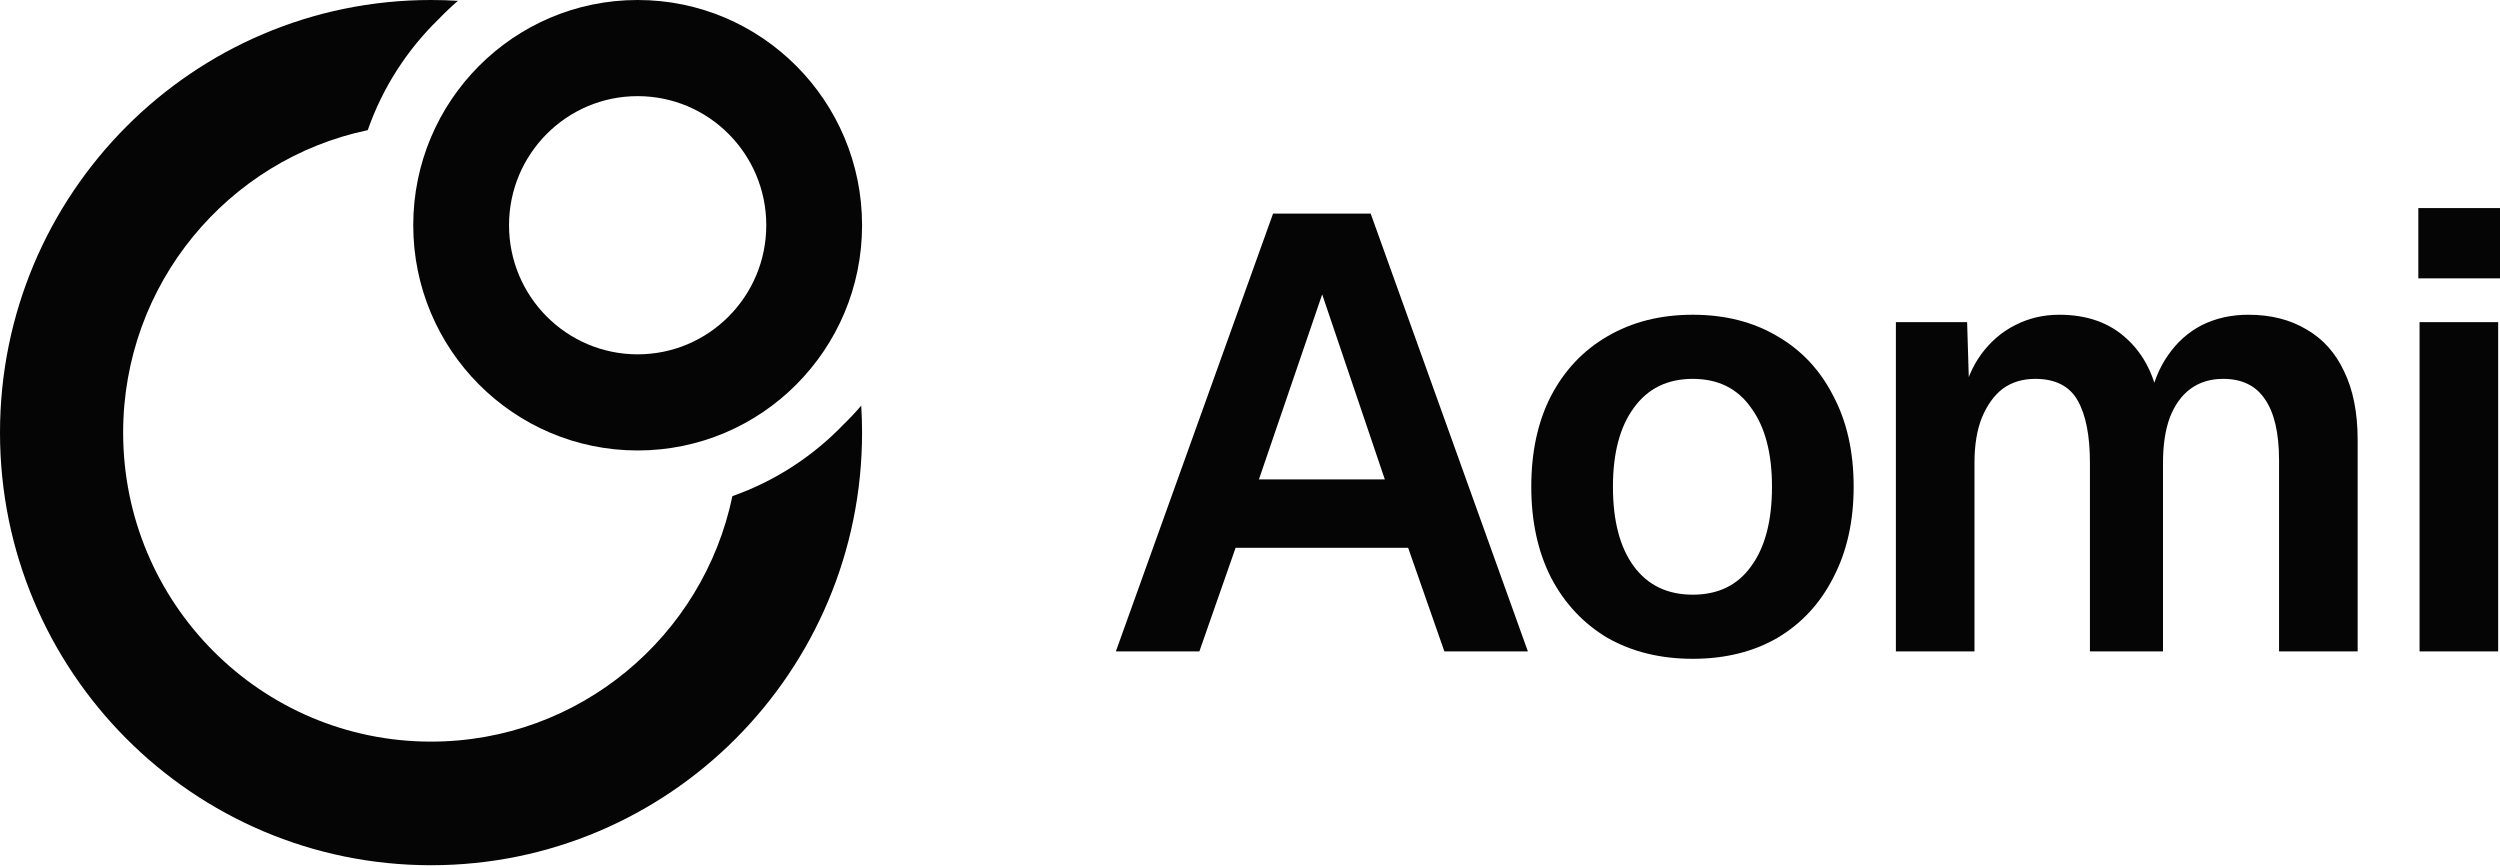
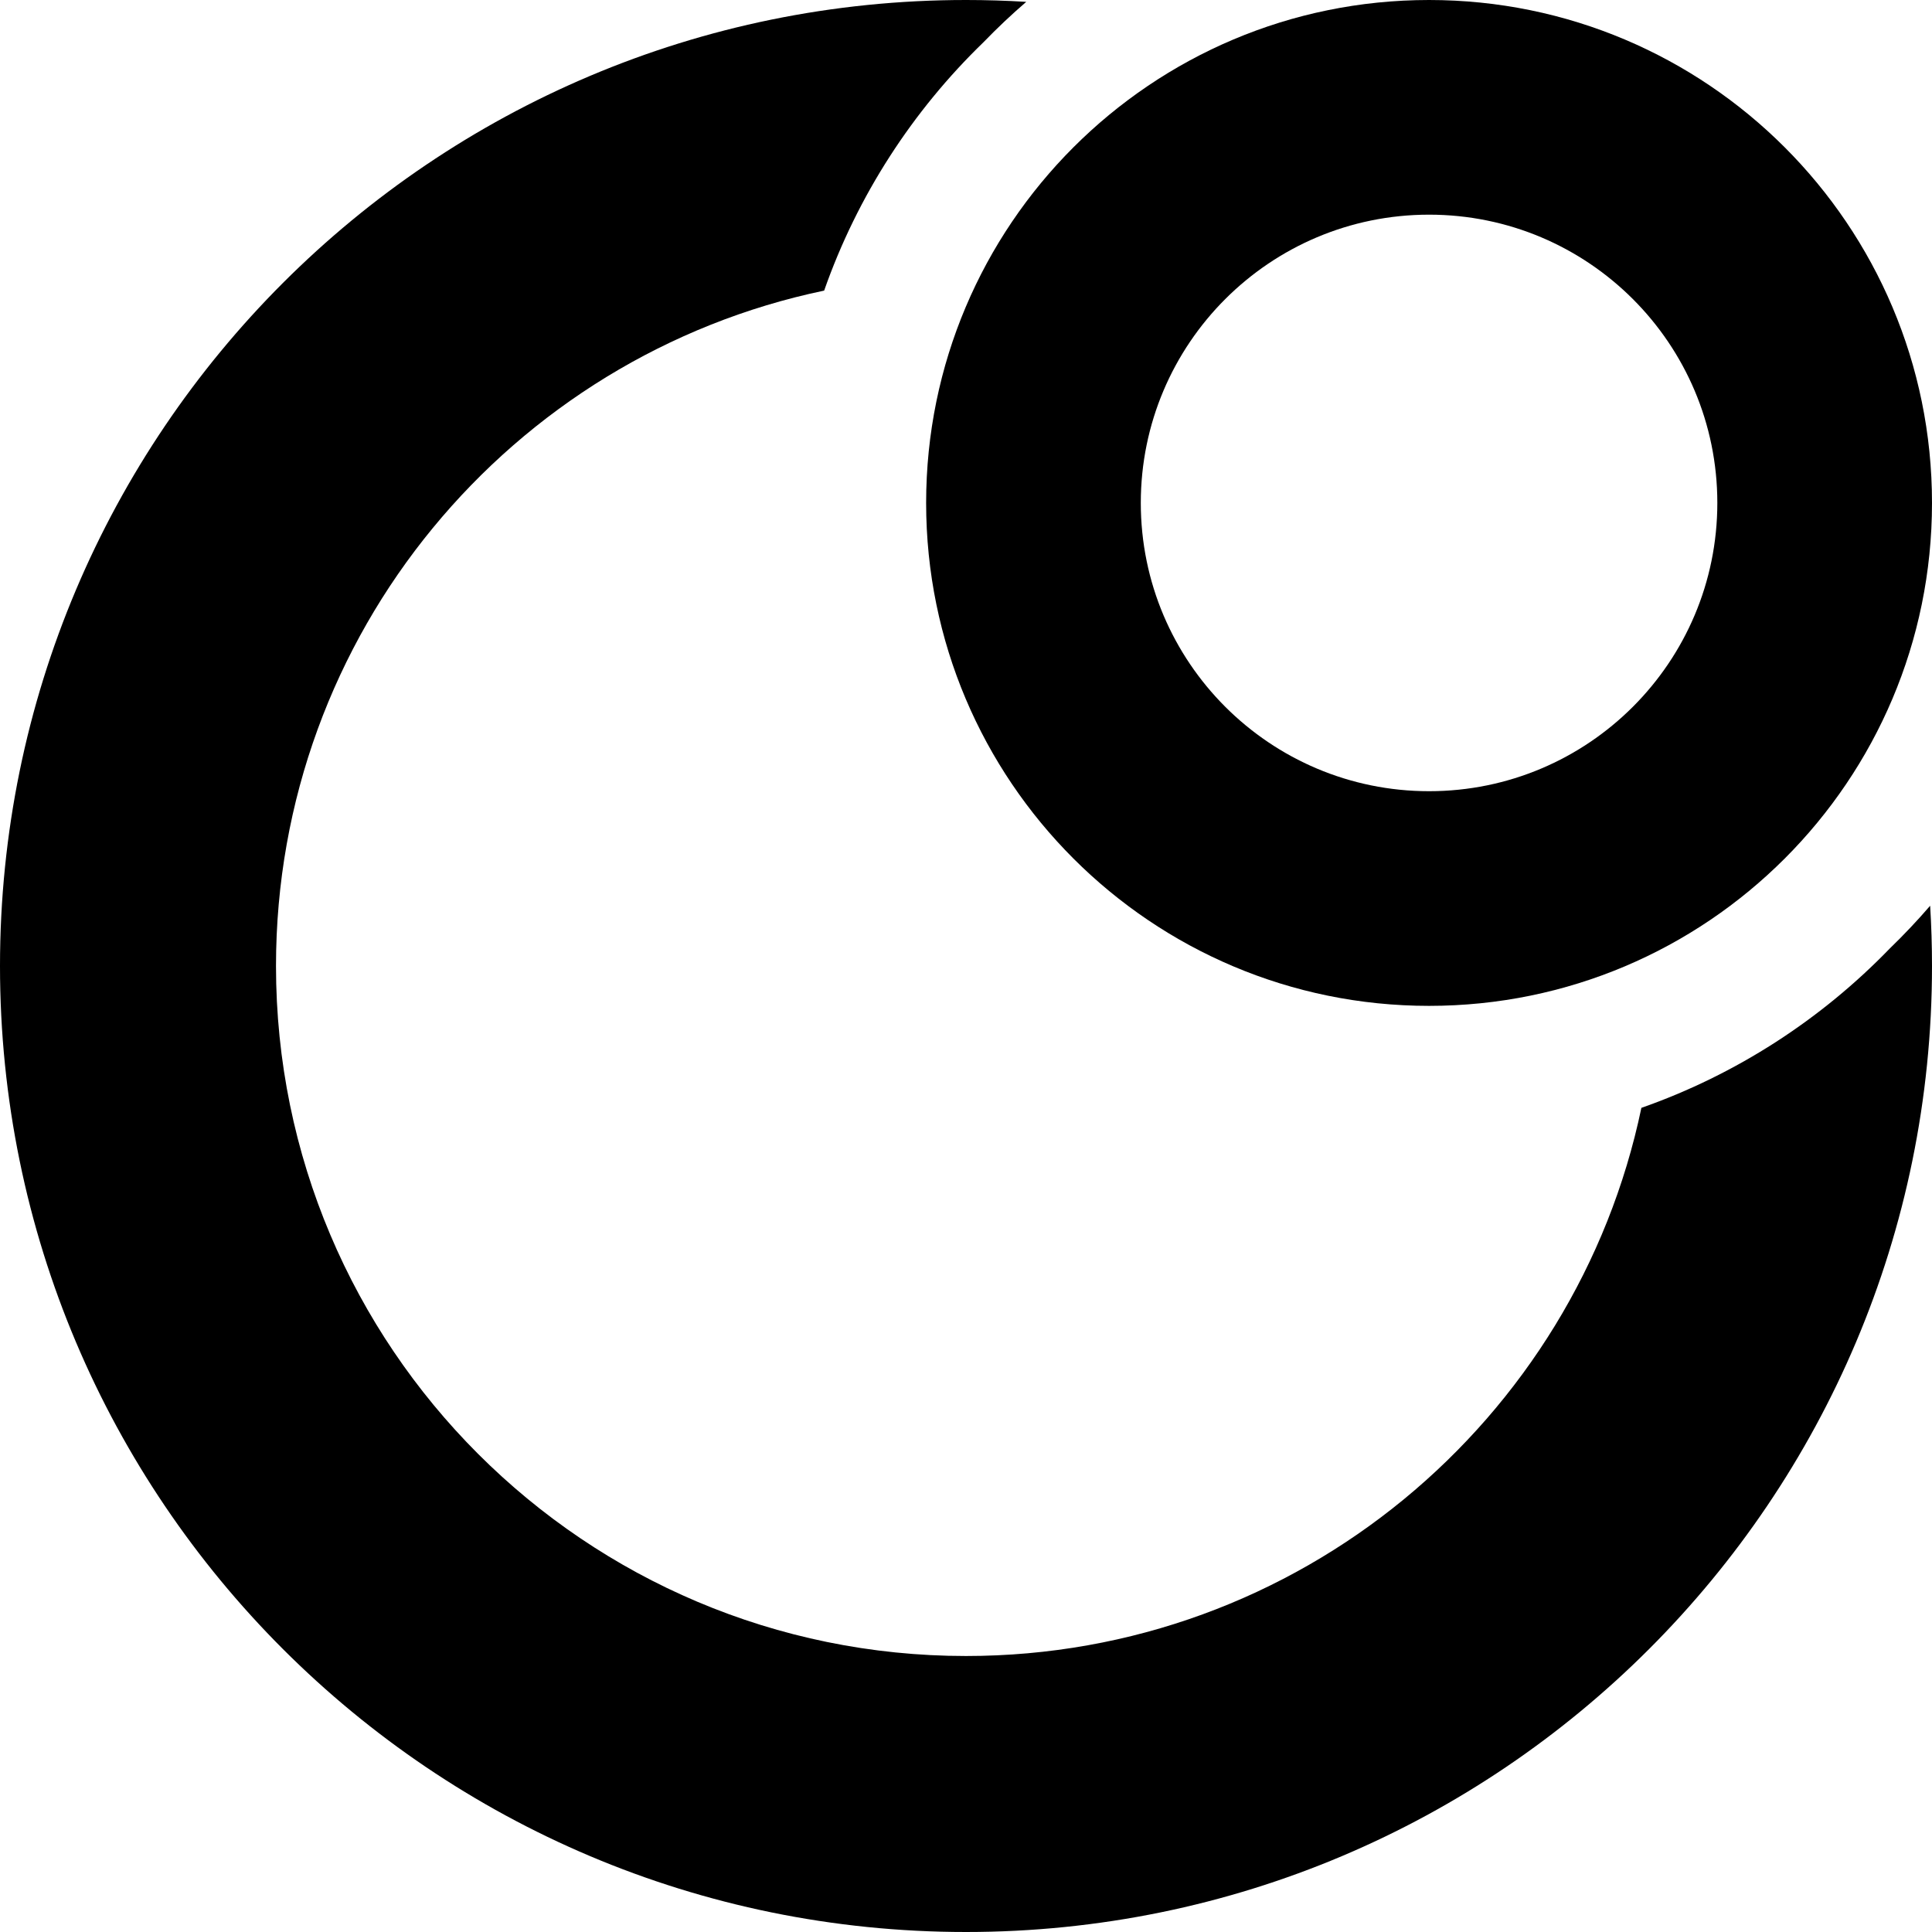
- <svg xmlns="http://www.w3.org/2000/svg" width="601" height="208" viewBox="0 0 601 208" fill="none">
-   <path d="M268.252 156.597L306.042 51.354H329.513L367.304 156.597H347.228L338.518 131.695H297.037L288.328 156.597H268.252ZM302.647 115.241H332.909L317.852 70.772L302.647 115.241Z" fill="#050505" />
-   <path d="M406.943 158.376C399.168 158.376 392.329 156.696 386.424 153.336C380.617 149.878 376.09 145.035 372.843 138.81C369.694 132.584 368.119 125.321 368.119 117.02C368.119 108.62 369.694 101.357 372.843 95.23C376.09 89.005 380.617 84.212 386.424 80.852C392.329 77.393 399.168 75.664 406.943 75.664C414.717 75.664 421.508 77.393 427.314 80.852C433.12 84.212 437.598 89.005 440.747 95.23C443.995 101.357 445.619 108.62 445.619 117.02C445.619 125.321 443.995 132.584 440.747 138.81C437.598 145.035 433.12 149.878 427.314 153.336C421.508 156.696 414.717 158.376 406.943 158.376ZM406.943 142.96C413.044 142.96 417.719 140.687 420.967 136.142C424.313 131.596 425.986 125.222 425.986 117.02C425.986 108.917 424.313 102.592 420.967 98.047C417.719 93.402 413.044 91.08 406.943 91.08C400.841 91.08 396.117 93.402 392.771 98.047C389.425 102.592 387.752 108.917 387.752 117.02C387.752 125.222 389.425 131.596 392.771 136.142C396.117 140.687 400.841 142.96 406.943 142.96Z" fill="#050505" />
-   <path d="M455.771 156.597V77.443H472.895L473.485 96.861L471.714 95.971C472.6 91.722 474.125 88.115 476.29 85.151C478.554 82.087 481.26 79.765 484.409 78.184C487.657 76.504 491.2 75.664 495.038 75.664C501.73 75.664 507.142 77.591 511.276 81.445C515.409 85.2 518.017 90.388 519.099 97.009H516.59C517.476 92.365 519.001 88.51 521.166 85.447C523.331 82.285 526.037 79.864 529.285 78.184C532.631 76.504 536.371 75.664 540.504 75.664C545.917 75.664 550.591 76.85 554.528 79.221C558.464 81.494 561.466 84.854 563.533 89.301C565.698 93.748 566.78 99.232 566.78 105.755V156.597H547.885V110.646C547.885 104.124 546.753 99.232 544.49 95.971C542.325 92.71 538.979 91.08 534.452 91.08C531.401 91.08 528.793 91.87 526.628 93.451C524.463 95.033 522.79 97.355 521.609 100.418C520.526 103.383 519.985 106.99 519.985 111.239V156.597H502.419V111.239C502.419 104.717 501.434 99.727 499.466 96.268C497.498 92.809 494.103 91.08 489.28 91.08C486.23 91.08 483.622 91.87 481.457 93.451C479.39 95.033 477.717 97.355 476.438 100.418C475.257 103.383 474.666 106.99 474.666 111.239V156.597H455.771Z" fill="#050505" />
-   <path d="M581.662 156.597V77.443H600.557V156.597H581.662ZM581.367 66.918V50.02H601V66.918H581.367Z" fill="#050505" />
-   <path d="M184.214 54.146C184.214 37.006 170.37 23.111 153.293 23.111C136.215 23.111 122.371 37.006 122.371 54.146C122.371 71.286 136.215 85.181 153.293 85.181C170.37 85.181 184.214 71.286 184.214 54.146ZM207.241 54.146C207.241 84.05 183.088 108.292 153.293 108.292C123.498 108.292 99.344 84.05 99.344 54.146C99.344 24.242 123.498 7.65756e-07 153.293 0C183.088 0 207.241 24.242 207.241 54.146Z" fill="#050505" />
-   <path d="M103.621 0C105.791 0 107.946 0.067 110.084 0.199C108.49 1.577 106.96 3.027 105.499 4.545C97.894 11.928 91.981 21.056 88.404 31.287C54.826 38.329 29.606 68.208 29.606 104C29.606 145.027 62.743 178.286 103.621 178.286C139.282 178.286 169.051 152.973 176.068 119.272C186.268 115.679 195.367 109.74 202.726 102.101C204.233 100.638 205.674 99.108 207.042 97.513C207.174 99.659 207.241 101.821 207.241 104C207.241 161.438 160.849 208 103.621 208C46.392 208 0 161.438 0 104C0 46.562 46.392 0 103.621 0Z" fill="#050505" />
+ <svg xmlns="http://www.w3.org/2000/svg" width="362" height="362" viewBox="0 0 362 362" fill="none">
+   <path d="M321.778 94.235C321.778 64.404 297.595 40.222 267.765 40.222C237.935 40.222 213.752 64.404 213.752 94.235C213.752 124.065 237.935 148.248 267.765 148.248C297.595 148.248 321.778 124.065 321.778 94.235ZM362 94.235C362 146.279 319.81 188.47 267.765 188.47C215.721 188.47 173.53 146.279 173.53 94.235C173.53 42.19 215.721 1.33271e-06 267.765 0C319.81 0 362 42.19 362 94.235Z" fill="currentColor" />
+   <path d="M181 0C184.792 0 188.556 0.116 192.289 0.346C189.506 2.745 186.833 5.269 184.28 7.91C170.997 20.759 160.669 36.645 154.42 54.451C95.768 66.708 51.714 118.709 51.714 181C51.714 252.403 109.597 310.286 181 310.286C243.292 310.286 295.291 266.231 307.547 207.58C325.364 201.327 341.259 190.99 354.113 177.695C356.745 175.149 359.261 172.486 361.653 169.71C361.883 173.444 362 177.208 362 181C362 280.964 280.964 362 181 362C81.037 362 0 280.964 0 181C0 81.037 81.037 0 181 0Z" fill="currentColor" />
</svg>
